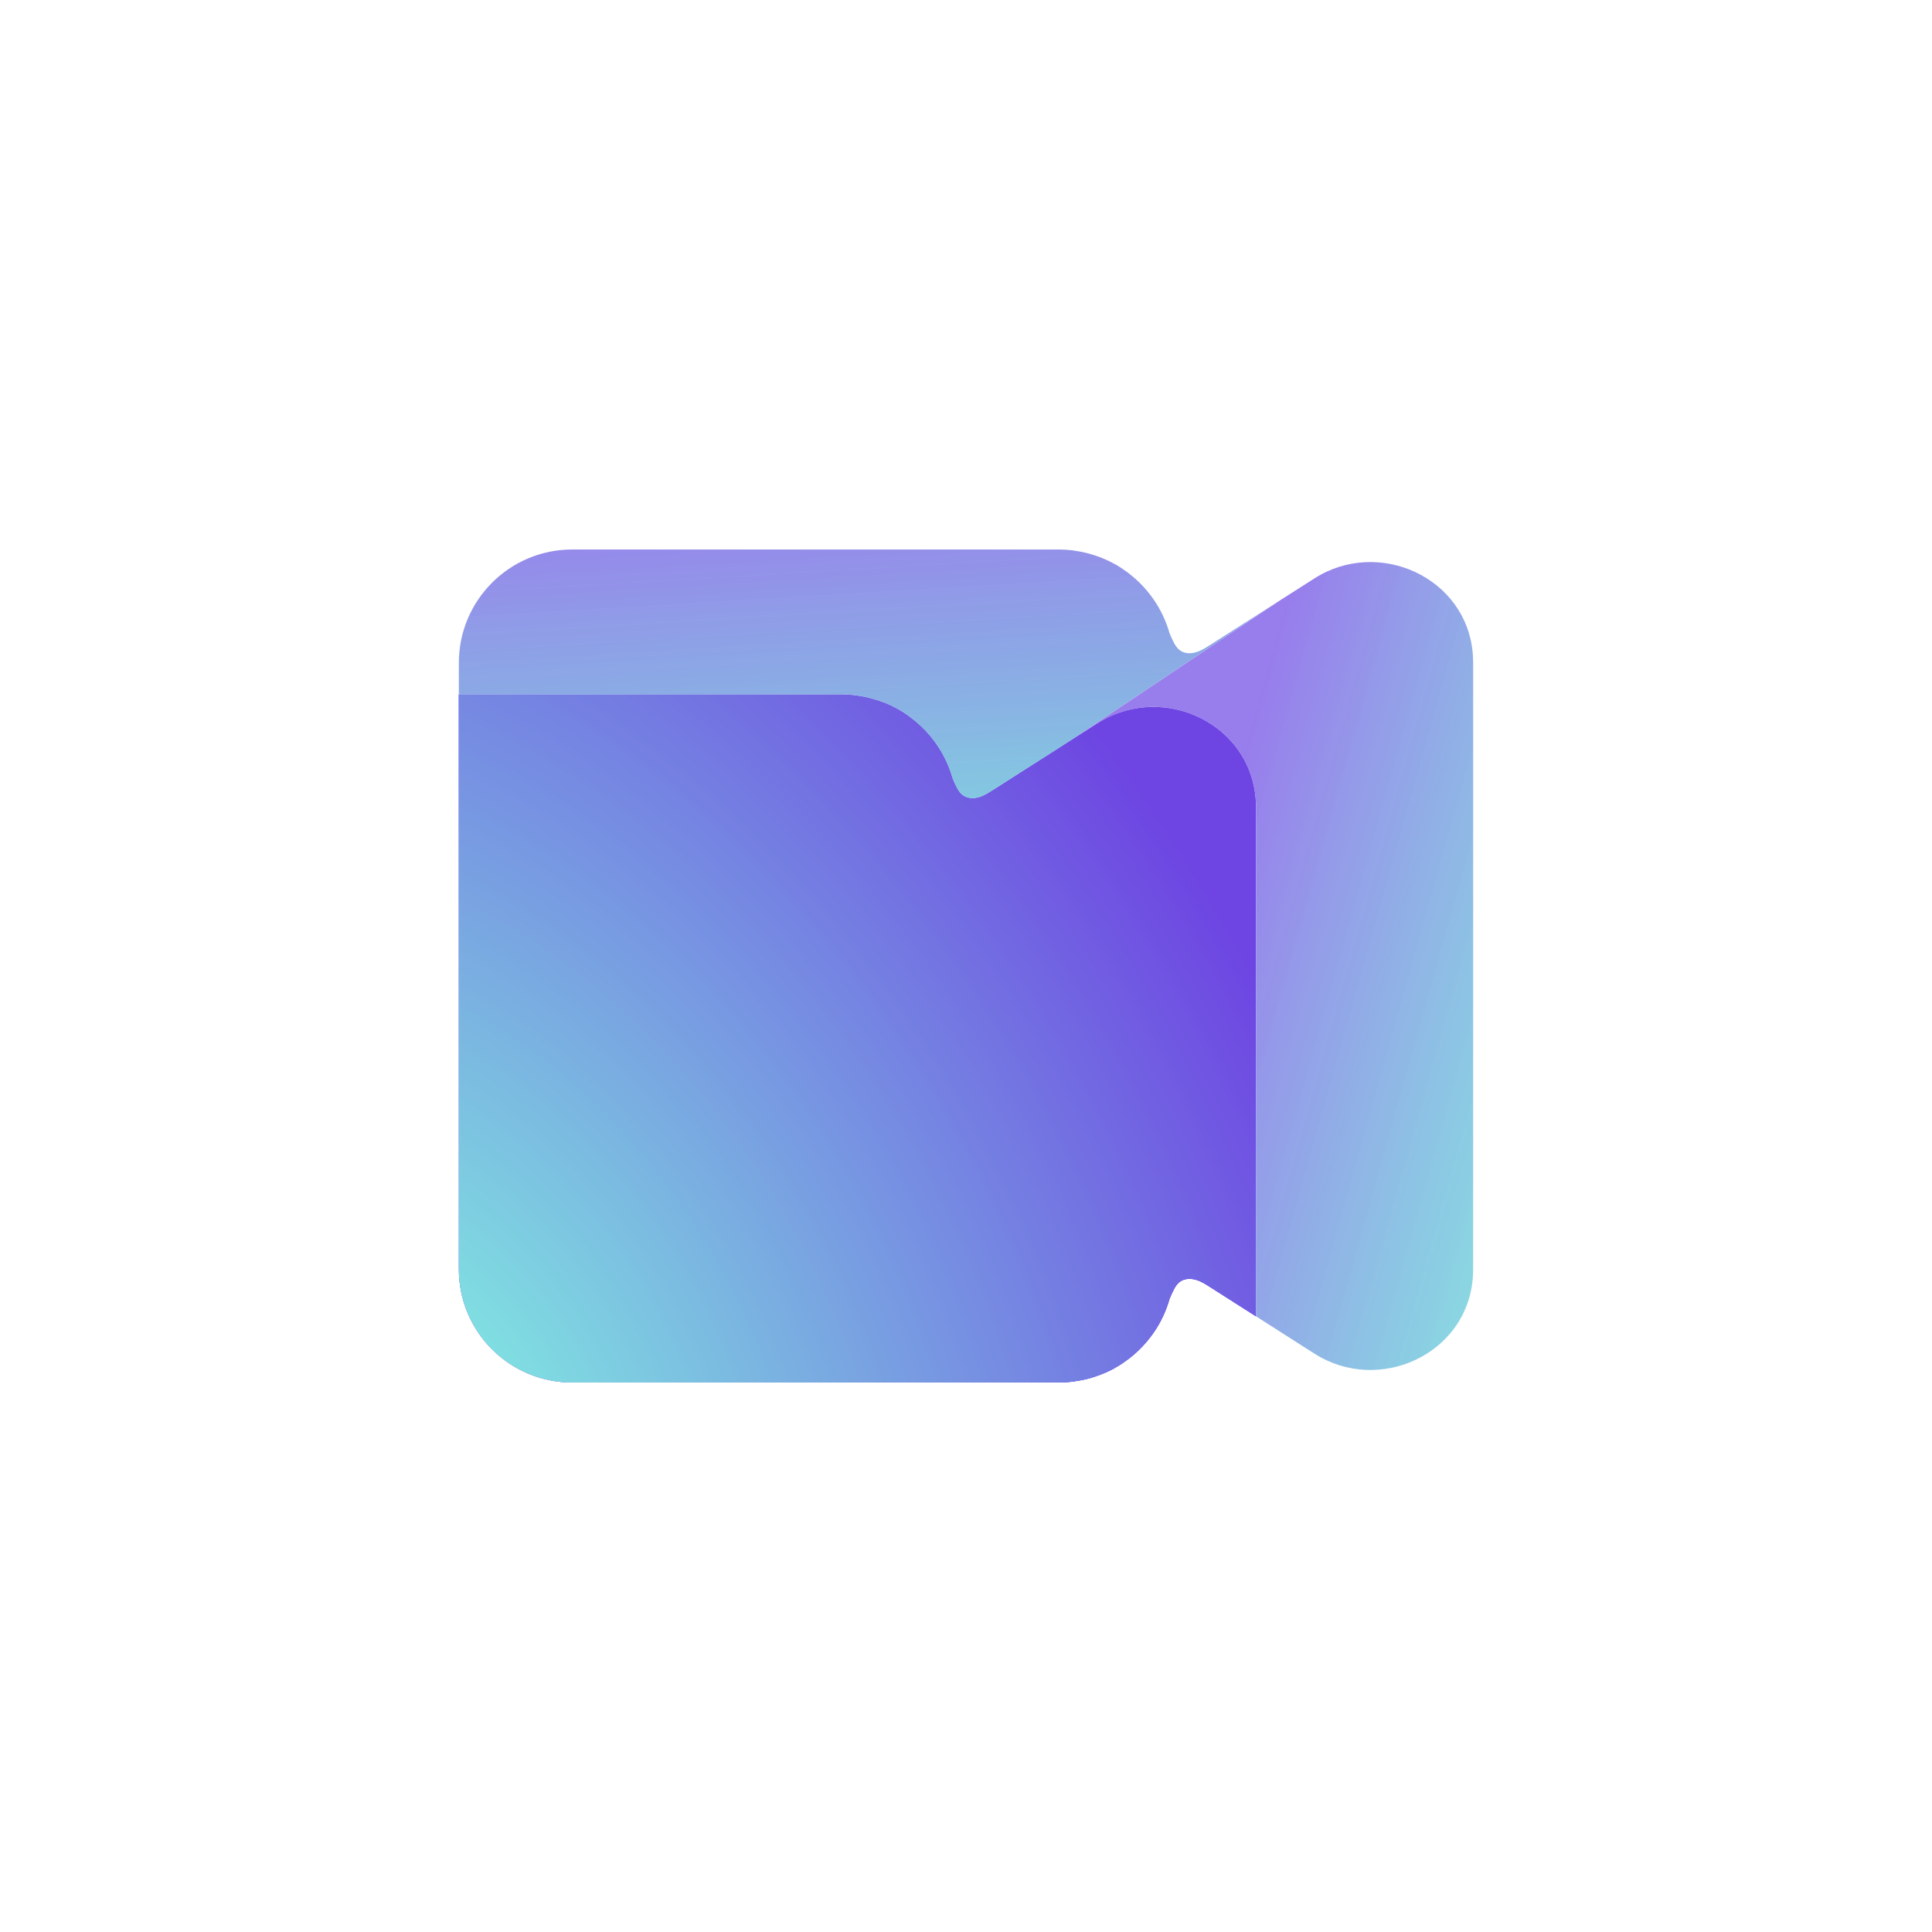
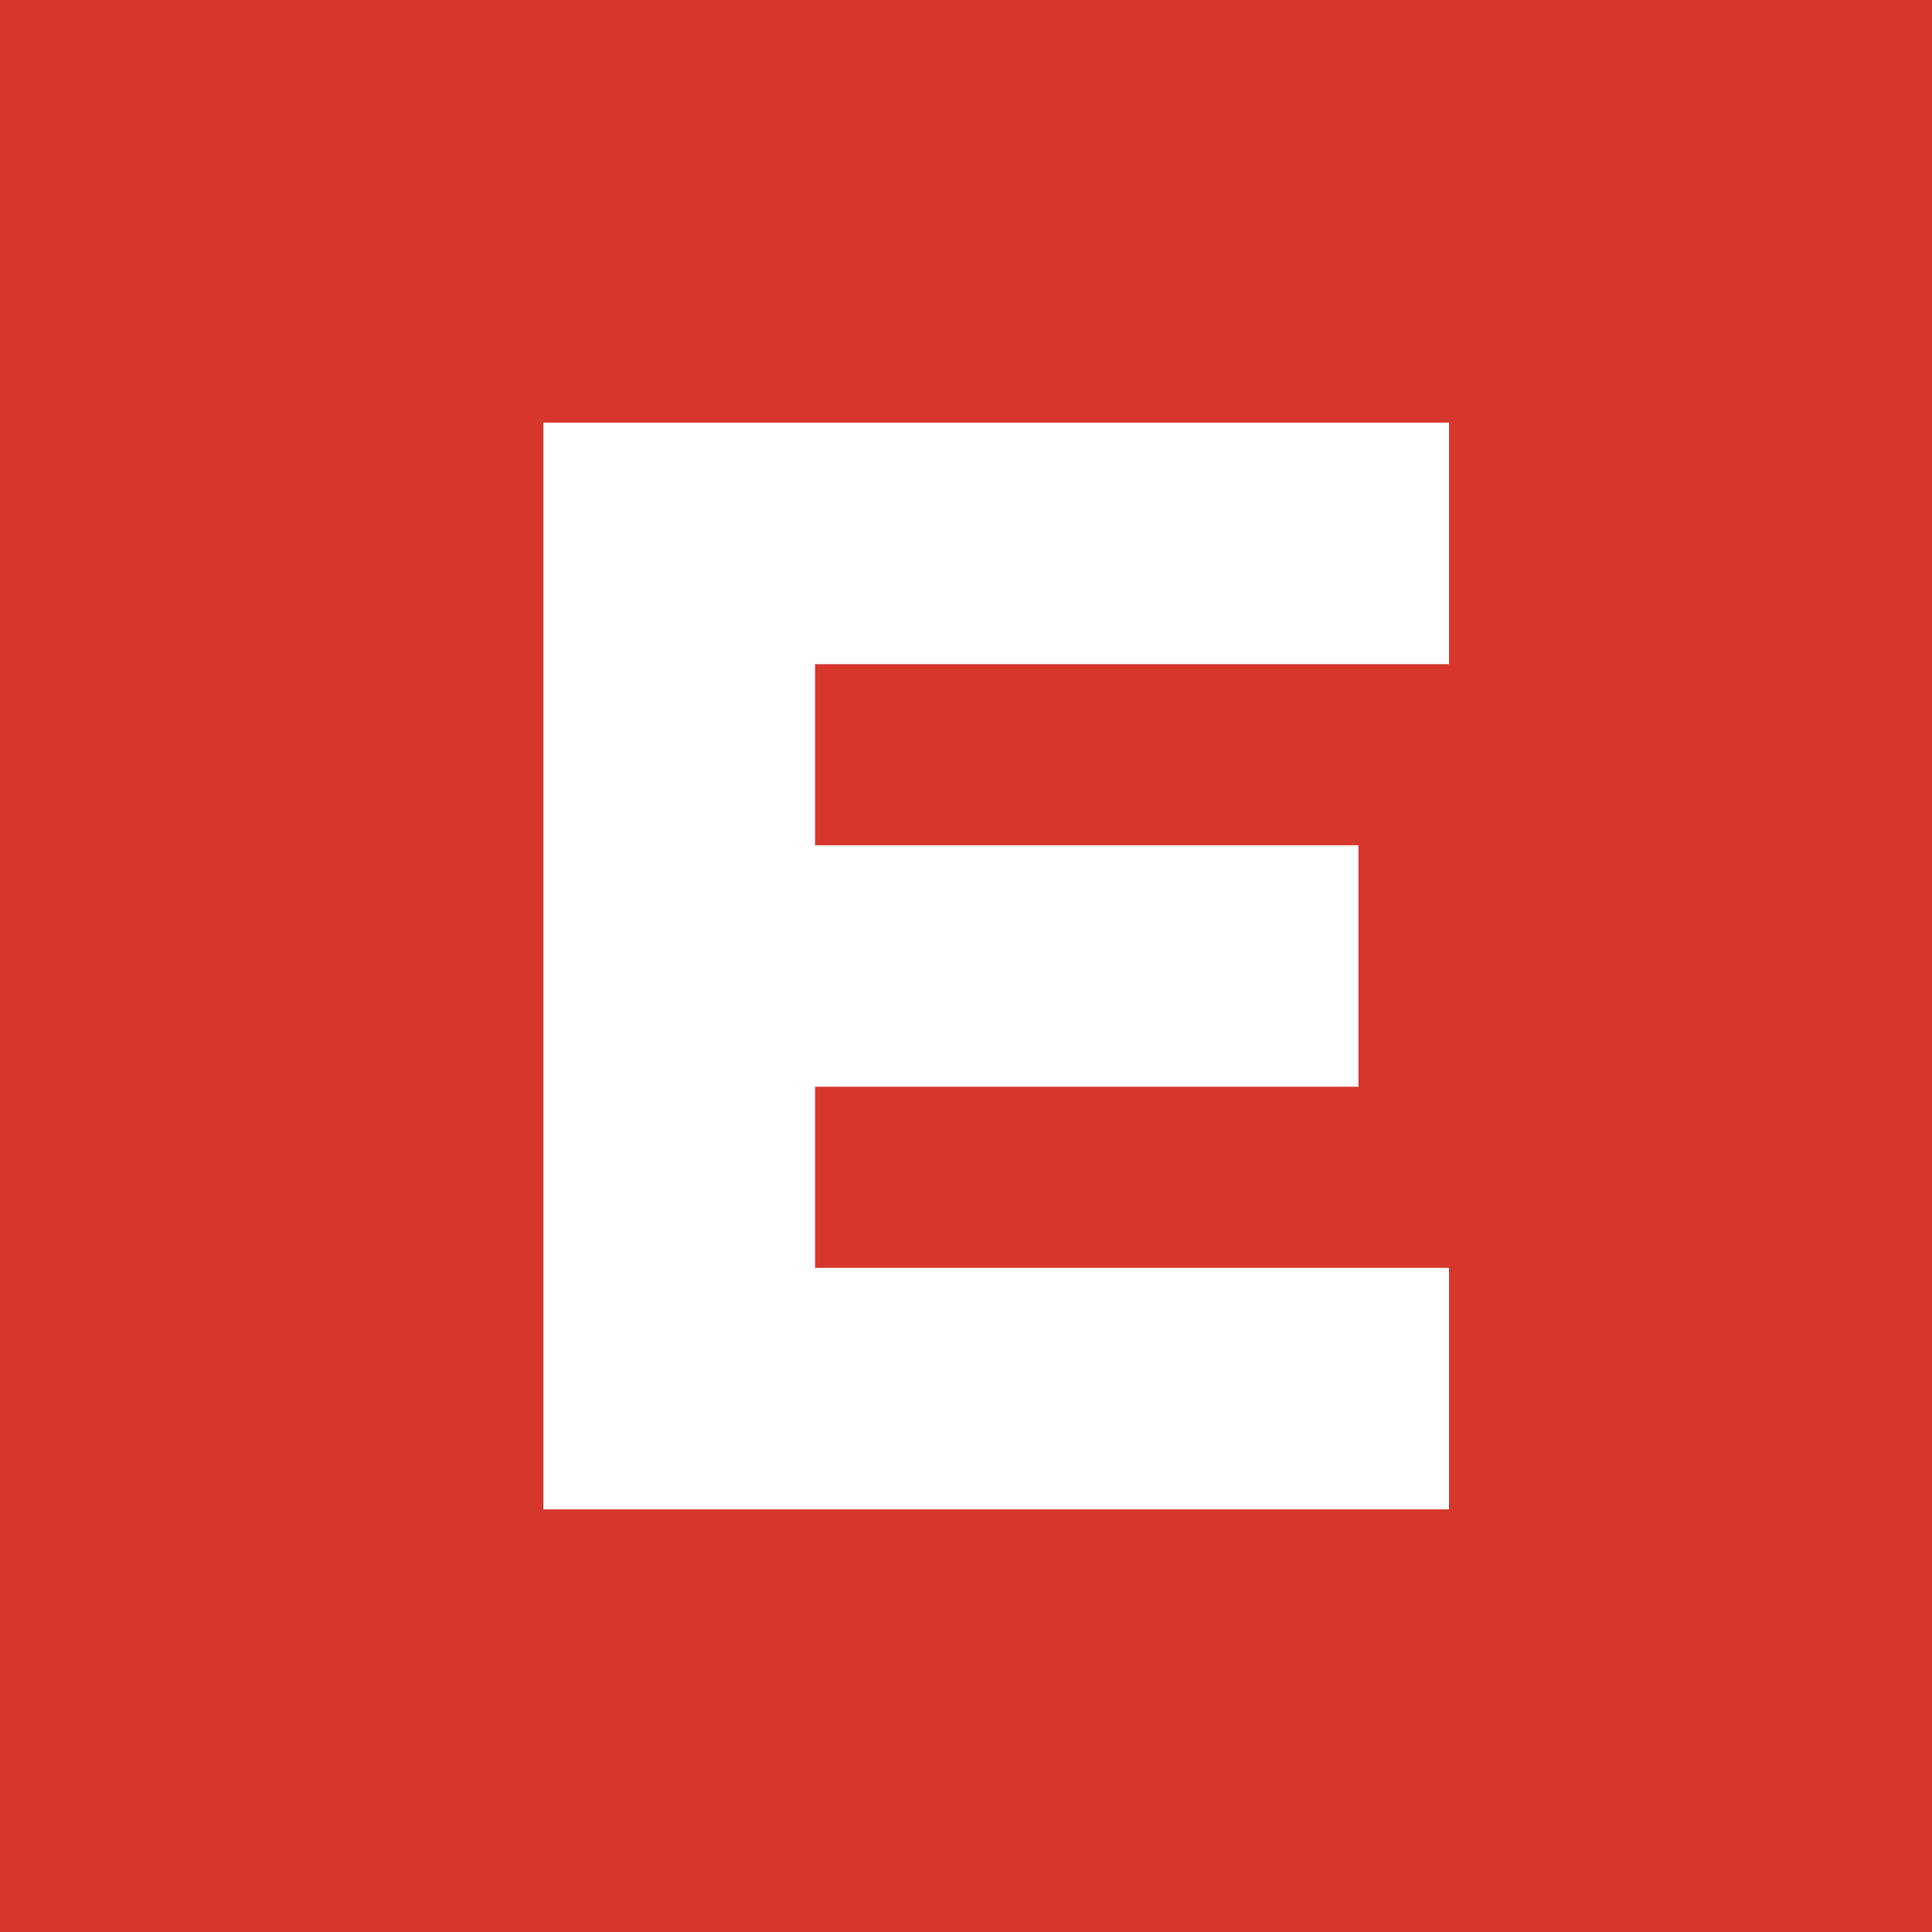
- <svg xmlns="http://www.w3.org/2000/svg" width="24" height="24" viewBox="0 0 24 24" fill="none">
-   <g clip-path="url(#clip0_1_648)">
-     <path d="M24 0H0V24H24V0Z" fill="white" />
-     <path d="M15.603 10.035V16.352C15.412 16.23 15.222 16.108 15.029 15.986C14.974 15.951 14.918 15.915 14.856 15.898C14.794 15.88 14.722 15.881 14.667 15.915C14.623 15.944 14.594 15.99 14.572 16.037C14.555 16.07 14.541 16.104 14.527 16.138C14.443 16.436 14.262 16.694 14.023 16.878C14.015 16.883 14.007 16.89 13.999 16.895C13.952 16.931 13.902 16.964 13.85 16.992C13.848 16.992 13.846 16.996 13.843 16.997C13.843 16.997 13.842 16.997 13.841 16.999C13.792 17.024 13.742 17.049 13.689 17.069C13.678 17.074 13.666 17.078 13.655 17.082C13.615 17.097 13.573 17.111 13.531 17.123C13.517 17.127 13.501 17.131 13.487 17.134C13.446 17.143 13.404 17.151 13.361 17.157C13.347 17.16 13.333 17.163 13.319 17.164C13.264 17.17 13.209 17.174 13.153 17.174H7.109C6.33 17.174 5.7 16.544 5.7 15.766V8.626H10.456C10.513 8.626 10.568 8.63 10.623 8.637C10.637 8.638 10.651 8.64 10.666 8.643C10.707 8.649 10.75 8.657 10.791 8.667C10.805 8.67 10.82 8.674 10.835 8.679C10.876 8.69 10.919 8.703 10.958 8.718C10.97 8.722 10.983 8.726 10.994 8.731C11.046 8.752 11.097 8.776 11.144 8.803H11.147C11.147 8.803 11.152 8.807 11.154 8.808C11.206 8.838 11.256 8.87 11.303 8.905C11.311 8.911 11.318 8.917 11.326 8.923C11.567 9.106 11.746 9.364 11.832 9.662C11.845 9.697 11.859 9.73 11.876 9.763C11.899 9.811 11.927 9.857 11.972 9.885C12.025 9.919 12.097 9.921 12.16 9.903C12.221 9.885 12.278 9.849 12.333 9.814C12.616 9.634 12.899 9.453 13.181 9.273C13.184 9.272 13.185 9.27 13.186 9.269L13.195 9.264C13.195 9.264 13.197 9.264 13.199 9.261C13.226 9.245 13.253 9.227 13.281 9.209H13.283C13.3 9.196 13.317 9.186 13.335 9.174C13.432 9.112 13.531 9.05 13.63 8.986C14.088 8.694 14.641 8.731 15.045 8.995C15.347 9.192 15.565 9.514 15.598 9.918C15.601 9.957 15.603 9.995 15.603 10.035Z" fill="#6D4AFF" />
-     <path d="M15.603 10.035V16.352C15.412 16.23 15.222 16.108 15.029 15.986C14.974 15.951 14.918 15.915 14.856 15.898C14.794 15.88 14.722 15.881 14.667 15.915C14.623 15.944 14.594 15.99 14.572 16.037C14.555 16.07 14.541 16.104 14.527 16.138C14.443 16.436 14.262 16.694 14.023 16.878C14.015 16.883 14.007 16.89 13.999 16.895C13.952 16.931 13.902 16.964 13.85 16.992C13.848 16.992 13.846 16.996 13.843 16.997C13.843 16.997 13.842 16.997 13.841 16.999C13.792 17.024 13.742 17.049 13.689 17.069C13.678 17.074 13.666 17.078 13.655 17.082C13.615 17.097 13.573 17.111 13.531 17.123C13.517 17.127 13.501 17.131 13.487 17.134C13.446 17.143 13.404 17.151 13.361 17.157C13.347 17.16 13.333 17.163 13.319 17.164C13.264 17.17 13.209 17.174 13.153 17.174H7.109C6.33 17.174 5.7 16.544 5.7 15.766V8.626H10.456C10.513 8.626 10.568 8.63 10.623 8.637C10.637 8.638 10.651 8.64 10.666 8.643C10.707 8.649 10.75 8.657 10.791 8.667C10.805 8.67 10.82 8.674 10.835 8.679C10.876 8.69 10.919 8.703 10.958 8.718C10.97 8.722 10.983 8.726 10.994 8.731C11.046 8.752 11.097 8.776 11.144 8.803H11.147C11.147 8.803 11.152 8.807 11.154 8.808C11.206 8.838 11.256 8.87 11.303 8.905C11.311 8.911 11.318 8.917 11.326 8.923C11.567 9.106 11.746 9.364 11.832 9.662C11.845 9.697 11.859 9.73 11.876 9.763C11.899 9.811 11.927 9.857 11.972 9.885C12.025 9.919 12.097 9.921 12.16 9.903C12.221 9.885 12.278 9.849 12.333 9.814C12.616 9.634 12.899 9.453 13.181 9.273C13.184 9.272 13.185 9.27 13.186 9.269L13.195 9.264C13.195 9.264 13.197 9.264 13.199 9.261C13.226 9.245 13.253 9.227 13.281 9.209H13.283C13.3 9.196 13.317 9.186 13.335 9.174C13.432 9.112 13.531 9.05 13.63 8.986C14.088 8.694 14.641 8.731 15.045 8.995C15.347 9.192 15.565 9.514 15.598 9.918C15.601 9.957 15.603 9.995 15.603 10.035Z" fill="url(#paint0_radial_1_648)" />
-     <path d="M15.603 10.035V16.352C15.412 16.23 15.222 16.108 15.029 15.986C14.974 15.951 14.918 15.915 14.856 15.898C14.794 15.88 14.722 15.881 14.667 15.915C14.623 15.944 14.594 15.99 14.572 16.037C14.555 16.07 14.541 16.104 14.527 16.138C14.443 16.436 14.262 16.694 14.023 16.878C14.015 16.883 14.007 16.89 13.999 16.895C13.952 16.931 13.902 16.964 13.85 16.992C13.848 16.992 13.846 16.996 13.843 16.997C13.843 16.997 13.842 16.997 13.841 16.999C13.792 17.024 13.742 17.049 13.689 17.069C13.678 17.074 13.666 17.078 13.655 17.082C13.615 17.097 13.573 17.111 13.531 17.123C13.517 17.127 13.501 17.131 13.487 17.134C13.446 17.143 13.404 17.151 13.361 17.157C13.347 17.16 13.333 17.163 13.319 17.164C13.264 17.17 13.209 17.174 13.153 17.174H7.109C6.33 17.174 5.7 16.544 5.7 15.766V8.626H10.456C10.513 8.626 10.568 8.63 10.623 8.637C10.637 8.638 10.651 8.64 10.666 8.643C10.707 8.649 10.75 8.657 10.791 8.667C10.805 8.67 10.82 8.674 10.835 8.679C10.876 8.69 10.919 8.703 10.958 8.718C10.97 8.722 10.983 8.726 10.994 8.731C11.046 8.752 11.097 8.776 11.144 8.803H11.147C11.147 8.803 11.152 8.807 11.154 8.808C11.206 8.838 11.256 8.87 11.303 8.905C11.311 8.911 11.318 8.917 11.326 8.923C11.567 9.106 11.746 9.364 11.832 9.662C11.845 9.697 11.859 9.73 11.876 9.763C11.899 9.811 11.927 9.857 11.972 9.885C12.025 9.919 12.097 9.921 12.16 9.903C12.221 9.885 12.278 9.849 12.333 9.814C12.616 9.634 12.899 9.453 13.181 9.273C13.184 9.272 13.185 9.27 13.186 9.269L13.195 9.264C13.195 9.264 13.197 9.264 13.199 9.261C13.226 9.245 13.253 9.227 13.281 9.209H13.283C13.3 9.196 13.317 9.186 13.335 9.174C13.432 9.112 13.531 9.05 13.63 8.986C14.088 8.694 14.641 8.731 15.045 8.995C15.347 9.192 15.565 9.514 15.598 9.918C15.601 9.957 15.603 9.995 15.603 10.035Z" fill="#1B1340" fill-opacity="0.1" />
-     <path d="M15.603 10.035V16.352C15.412 16.23 15.222 16.108 15.029 15.986C14.974 15.951 14.918 15.915 14.856 15.898C14.794 15.88 14.722 15.881 14.667 15.915C14.623 15.944 14.594 15.99 14.572 16.037C14.555 16.07 14.541 16.104 14.527 16.138C14.443 16.436 14.262 16.694 14.023 16.878C14.015 16.883 14.007 16.89 13.999 16.895C13.952 16.931 13.902 16.964 13.85 16.992C13.848 16.992 13.846 16.996 13.843 16.997C13.843 16.997 13.842 16.997 13.841 16.999C13.792 17.024 13.742 17.049 13.689 17.069C13.678 17.074 13.666 17.078 13.655 17.082C13.615 17.097 13.573 17.111 13.531 17.123C13.517 17.127 13.501 17.131 13.487 17.134C13.446 17.143 13.404 17.151 13.361 17.157C13.347 17.16 13.333 17.163 13.319 17.164C13.264 17.17 13.209 17.174 13.153 17.174H7.109C6.33 17.174 5.7 16.544 5.7 15.766V8.626H10.456C10.513 8.626 10.568 8.63 10.623 8.637C10.637 8.638 10.651 8.64 10.666 8.643C10.707 8.649 10.75 8.657 10.791 8.667C10.805 8.67 10.82 8.674 10.835 8.679C10.876 8.69 10.919 8.703 10.958 8.718C10.97 8.722 10.983 8.726 10.994 8.731C11.046 8.752 11.097 8.776 11.144 8.803H11.147C11.147 8.803 11.152 8.807 11.154 8.808C11.206 8.838 11.256 8.87 11.303 8.905C11.311 8.911 11.318 8.917 11.326 8.923C11.567 9.106 11.746 9.364 11.832 9.662C11.845 9.697 11.859 9.73 11.876 9.763C11.899 9.811 11.927 9.857 11.972 9.885C12.025 9.919 12.097 9.921 12.16 9.903C12.221 9.885 12.278 9.849 12.333 9.814C12.616 9.634 12.899 9.453 13.181 9.273C13.184 9.272 13.185 9.27 13.186 9.269L13.195 9.264C13.195 9.264 13.197 9.264 13.199 9.261C13.226 9.245 13.253 9.227 13.281 9.209H13.283C13.3 9.196 13.317 9.186 13.335 9.174C13.432 9.112 13.531 9.05 13.63 8.986C14.088 8.694 14.641 8.731 15.045 8.995C15.347 9.192 15.565 9.514 15.598 9.918C15.601 9.957 15.603 9.995 15.603 10.035Z" fill="url(#paint1_radial_1_648)" />
-     <path d="M15.877 7.473L13.335 9.174C13.317 9.186 13.3 9.196 13.283 9.207H13.281C13.253 9.227 13.226 9.245 13.199 9.261C13.197 9.262 13.196 9.262 13.195 9.264L13.186 9.269C13.186 9.269 13.184 9.271 13.181 9.273C12.899 9.453 12.616 9.634 12.333 9.814C12.278 9.849 12.221 9.885 12.16 9.903C12.097 9.921 12.025 9.919 11.972 9.885C11.927 9.857 11.899 9.81 11.876 9.763C11.859 9.73 11.845 9.696 11.832 9.662C11.746 9.364 11.567 9.106 11.326 8.923C11.318 8.917 11.311 8.91 11.303 8.905C11.256 8.869 11.206 8.837 11.154 8.808C11.152 8.808 11.149 8.804 11.147 8.803H11.144C11.097 8.776 11.046 8.752 10.994 8.731C10.983 8.726 10.97 8.722 10.958 8.718C10.919 8.703 10.876 8.69 10.835 8.679C10.82 8.674 10.805 8.67 10.791 8.667C10.75 8.657 10.707 8.649 10.666 8.643C10.651 8.64 10.637 8.638 10.623 8.636C10.568 8.63 10.513 8.626 10.456 8.626H5.7V8.234C5.7 7.457 6.33 6.826 7.109 6.826H13.153C13.209 6.826 13.264 6.83 13.319 6.836C13.333 6.839 13.347 6.841 13.361 6.843C13.404 6.849 13.446 6.857 13.487 6.867C13.501 6.871 13.517 6.875 13.531 6.878C13.573 6.89 13.615 6.904 13.655 6.918C13.666 6.923 13.678 6.927 13.689 6.931C13.742 6.953 13.792 6.976 13.841 7.003C13.842 7.003 13.843 7.004 13.843 7.004C13.846 7.005 13.848 7.006 13.85 7.008C13.902 7.037 13.952 7.07 13.999 7.105C14.007 7.111 14.015 7.117 14.023 7.123C14.262 7.307 14.443 7.565 14.527 7.862C14.541 7.896 14.555 7.931 14.572 7.963C14.594 8.01 14.623 8.056 14.667 8.085C14.722 8.12 14.794 8.122 14.856 8.102C14.918 8.085 14.974 8.05 15.029 8.014C15.312 7.835 15.594 7.653 15.877 7.473Z" fill="white" />
-     <path d="M15.877 7.473L13.335 9.174C13.317 9.186 13.3 9.196 13.283 9.207H13.281C13.253 9.227 13.226 9.245 13.199 9.261C13.197 9.262 13.196 9.262 13.195 9.264L13.186 9.269C13.186 9.269 13.184 9.271 13.181 9.273C12.899 9.453 12.616 9.634 12.333 9.814C12.278 9.849 12.221 9.885 12.16 9.903C12.097 9.921 12.025 9.919 11.972 9.885C11.927 9.857 11.899 9.81 11.876 9.763C11.859 9.73 11.845 9.696 11.832 9.662C11.746 9.364 11.567 9.106 11.326 8.923C11.318 8.917 11.311 8.91 11.303 8.905C11.256 8.869 11.206 8.837 11.154 8.808C11.152 8.808 11.149 8.804 11.147 8.803H11.144C11.097 8.776 11.046 8.752 10.994 8.731C10.983 8.726 10.97 8.722 10.958 8.718C10.919 8.703 10.876 8.69 10.835 8.679C10.82 8.674 10.805 8.67 10.791 8.667C10.75 8.657 10.707 8.649 10.666 8.643C10.651 8.64 10.637 8.638 10.623 8.636C10.568 8.63 10.513 8.626 10.456 8.626H5.7V8.234C5.7 7.457 6.33 6.826 7.109 6.826H13.153C13.209 6.826 13.264 6.83 13.319 6.836C13.333 6.839 13.347 6.841 13.361 6.843C13.404 6.849 13.446 6.857 13.487 6.867C13.501 6.871 13.517 6.875 13.531 6.878C13.573 6.89 13.615 6.904 13.655 6.918C13.666 6.923 13.678 6.927 13.689 6.931C13.742 6.953 13.792 6.976 13.841 7.003C13.842 7.003 13.843 7.004 13.843 7.004C13.846 7.005 13.848 7.006 13.85 7.008C13.902 7.037 13.952 7.07 13.999 7.105C14.007 7.111 14.015 7.117 14.023 7.123C14.262 7.307 14.443 7.565 14.527 7.862C14.541 7.896 14.555 7.931 14.572 7.963C14.594 8.01 14.623 8.056 14.667 8.085C14.722 8.12 14.794 8.122 14.856 8.102C14.918 8.085 14.974 8.05 15.029 8.014C15.312 7.835 15.594 7.653 15.877 7.473Z" fill="url(#paint2_linear_1_648)" fill-opacity="0.65" />
-     <path d="M18.3 8.235V15.766C18.3 15.805 18.297 15.844 18.295 15.882C18.217 16.827 17.125 17.325 16.327 16.814L15.883 16.531C15.883 16.531 15.88 16.529 15.878 16.527C15.787 16.469 15.694 16.411 15.604 16.352V10.035C15.604 9.995 15.601 9.957 15.598 9.918C15.565 9.514 15.347 9.192 15.045 8.995C14.642 8.731 14.088 8.694 13.631 8.986C13.531 9.05 13.432 9.112 13.335 9.174L15.878 7.473L15.883 7.47L15.916 7.448C15.954 7.424 15.993 7.4 16.031 7.375C16.129 7.313 16.227 7.25 16.327 7.186C17.125 6.676 18.217 7.173 18.295 8.118C18.297 8.156 18.3 8.195 18.3 8.235Z" fill="white" />
-     <path d="M18.3 8.235V15.766C18.3 15.805 18.297 15.844 18.295 15.882C18.217 16.827 17.125 17.325 16.327 16.814L15.883 16.531C15.883 16.531 15.88 16.529 15.878 16.527C15.787 16.469 15.694 16.411 15.604 16.352V10.035C15.604 9.995 15.601 9.957 15.598 9.918C15.565 9.514 15.347 9.192 15.045 8.995C14.642 8.731 14.088 8.694 13.631 8.986C13.531 9.05 13.432 9.112 13.335 9.174L15.878 7.473L15.883 7.47L15.916 7.448C15.954 7.424 15.993 7.4 16.031 7.375C16.129 7.313 16.227 7.25 16.327 7.186C17.125 6.676 18.217 7.173 18.295 8.118C18.297 8.156 18.3 8.195 18.3 8.235Z" fill="url(#paint3_linear_1_648)" fill-opacity="0.65" />
-     <g style="mix-blend-mode:multiply" opacity="0.1">
-       <path d="M13.153 6.827C13.209 6.827 13.264 6.831 13.319 6.837C13.333 6.84 13.347 6.842 13.361 6.843C13.404 6.85 13.446 6.857 13.487 6.868C13.501 6.871 13.517 6.876 13.531 6.879C13.573 6.891 13.615 6.905 13.655 6.919C13.666 6.924 13.678 6.928 13.689 6.932C13.742 6.954 13.792 6.977 13.84 7.003C13.841 7.003 13.843 7.005 13.843 7.005C13.846 7.006 13.848 7.007 13.85 7.009C13.902 7.038 13.952 7.071 13.999 7.106C14.007 7.112 14.015 7.117 14.022 7.124C14.262 7.308 14.443 7.566 14.527 7.863C14.541 7.897 14.556 7.932 14.572 7.964C14.594 8.011 14.623 8.057 14.667 8.085C14.722 8.121 14.794 8.123 14.857 8.103C14.918 8.085 14.974 8.051 15.029 8.015C15.312 7.836 15.594 7.654 15.877 7.474L15.878 7.473L15.883 7.471L15.916 7.449C15.954 7.425 15.993 7.4 16.032 7.376C16.129 7.313 16.227 7.25 16.327 7.186C17.125 6.677 18.217 7.174 18.295 8.119C18.297 8.157 18.3 8.196 18.3 8.235V15.766C18.3 15.806 18.297 15.844 18.295 15.883C18.217 16.828 17.125 17.326 16.327 16.815L15.883 16.532C15.883 16.532 15.88 16.529 15.878 16.528C15.787 16.469 15.694 16.412 15.604 16.353V10.035C15.604 9.996 15.601 9.957 15.598 9.919C15.565 9.514 15.347 9.193 15.045 8.995C14.642 8.732 14.088 8.695 13.631 8.987C13.531 9.051 13.432 9.112 13.335 9.175L13.335 9.175C13.317 9.187 13.3 9.197 13.283 9.208H13.281C13.252 9.227 13.226 9.246 13.199 9.262C13.197 9.263 13.196 9.264 13.195 9.265L13.186 9.27C13.186 9.27 13.183 9.272 13.181 9.274C12.899 9.454 12.616 9.634 12.333 9.815C12.278 9.85 12.221 9.885 12.16 9.903C12.097 9.921 12.025 9.92 11.971 9.886C11.927 9.858 11.899 9.811 11.876 9.764C11.859 9.731 11.845 9.697 11.832 9.663C11.746 9.365 11.567 9.107 11.326 8.924C11.318 8.918 11.311 8.911 11.303 8.906C11.256 8.87 11.206 8.838 11.155 8.809C11.152 8.809 11.149 8.805 11.147 8.804H11.144C11.097 8.777 11.045 8.753 10.994 8.732C10.983 8.727 10.97 8.723 10.959 8.719C10.919 8.704 10.876 8.691 10.835 8.679C10.82 8.674 10.805 8.671 10.791 8.668C10.75 8.658 10.707 8.65 10.666 8.644C10.651 8.641 10.637 8.639 10.623 8.637C10.568 8.631 10.513 8.627 10.456 8.627H5.7V8.235C5.7 7.458 6.33 6.827 7.109 6.827H13.153Z" fill="#6D4AFF" />
-     </g>
-   </g>
-   <defs>
-     <radialGradient id="paint0_radial_1_648" cx="0" cy="0" r="1" gradientTransform="matrix(4.2782 -7.44484 9.14143 6.98652 7.50307 16.9544)" gradientUnits="userSpaceOnUse">
-       <stop stop-color="#B8C6E5" />
-       <stop offset="0.419" stop-color="#9388F2" />
-       <stop offset="0.716" stop-color="#6D4AFF" />
-     </radialGradient>
-     <radialGradient id="paint1_radial_1_648" cx="0" cy="0" r="1" gradientTransform="matrix(8.98898 -8.73446 10.0302 13.4703 4.90775 18.1664)" gradientUnits="userSpaceOnUse">
-       <stop stop-color="#82F8E1" />
-       <stop offset="1" stop-color="#6E45E2" />
-     </radialGradient>
-     <linearGradient id="paint2_linear_1_648" x1="6.67" y1="5.418" x2="7.065" y2="11.943" gradientUnits="userSpaceOnUse">
-       <stop offset="0.1" stop-color="#6E45E2" />
-       <stop offset="0.9" stop-color="#45E1CC" />
-     </linearGradient>
-     <linearGradient id="paint3_linear_1_648" x1="15.293" y1="7.933" x2="20.509" y2="9.397" gradientUnits="userSpaceOnUse">
-       <stop offset="0.1" stop-color="#6E45E2" />
-       <stop offset="1" stop-color="#45E1CC" stop-opacity="0.9" />
-     </linearGradient>
-     <clipPath id="clip0_1_648">
-       <rect width="24" height="24" fill="white" />
-     </clipPath>
-   </defs>
+ <svg xmlns="http://www.w3.org/2000/svg" width="512" height="512" viewBox="0 0 56 56">
+   <rect width="56" height="56" fill="#d6362c" />
+   <path fill="#fff" d="M15.75 12.25v31.5H42v-7H23.625v-5.25H39.375v-7H23.625v-5.25H42v-7z" />
</svg>
